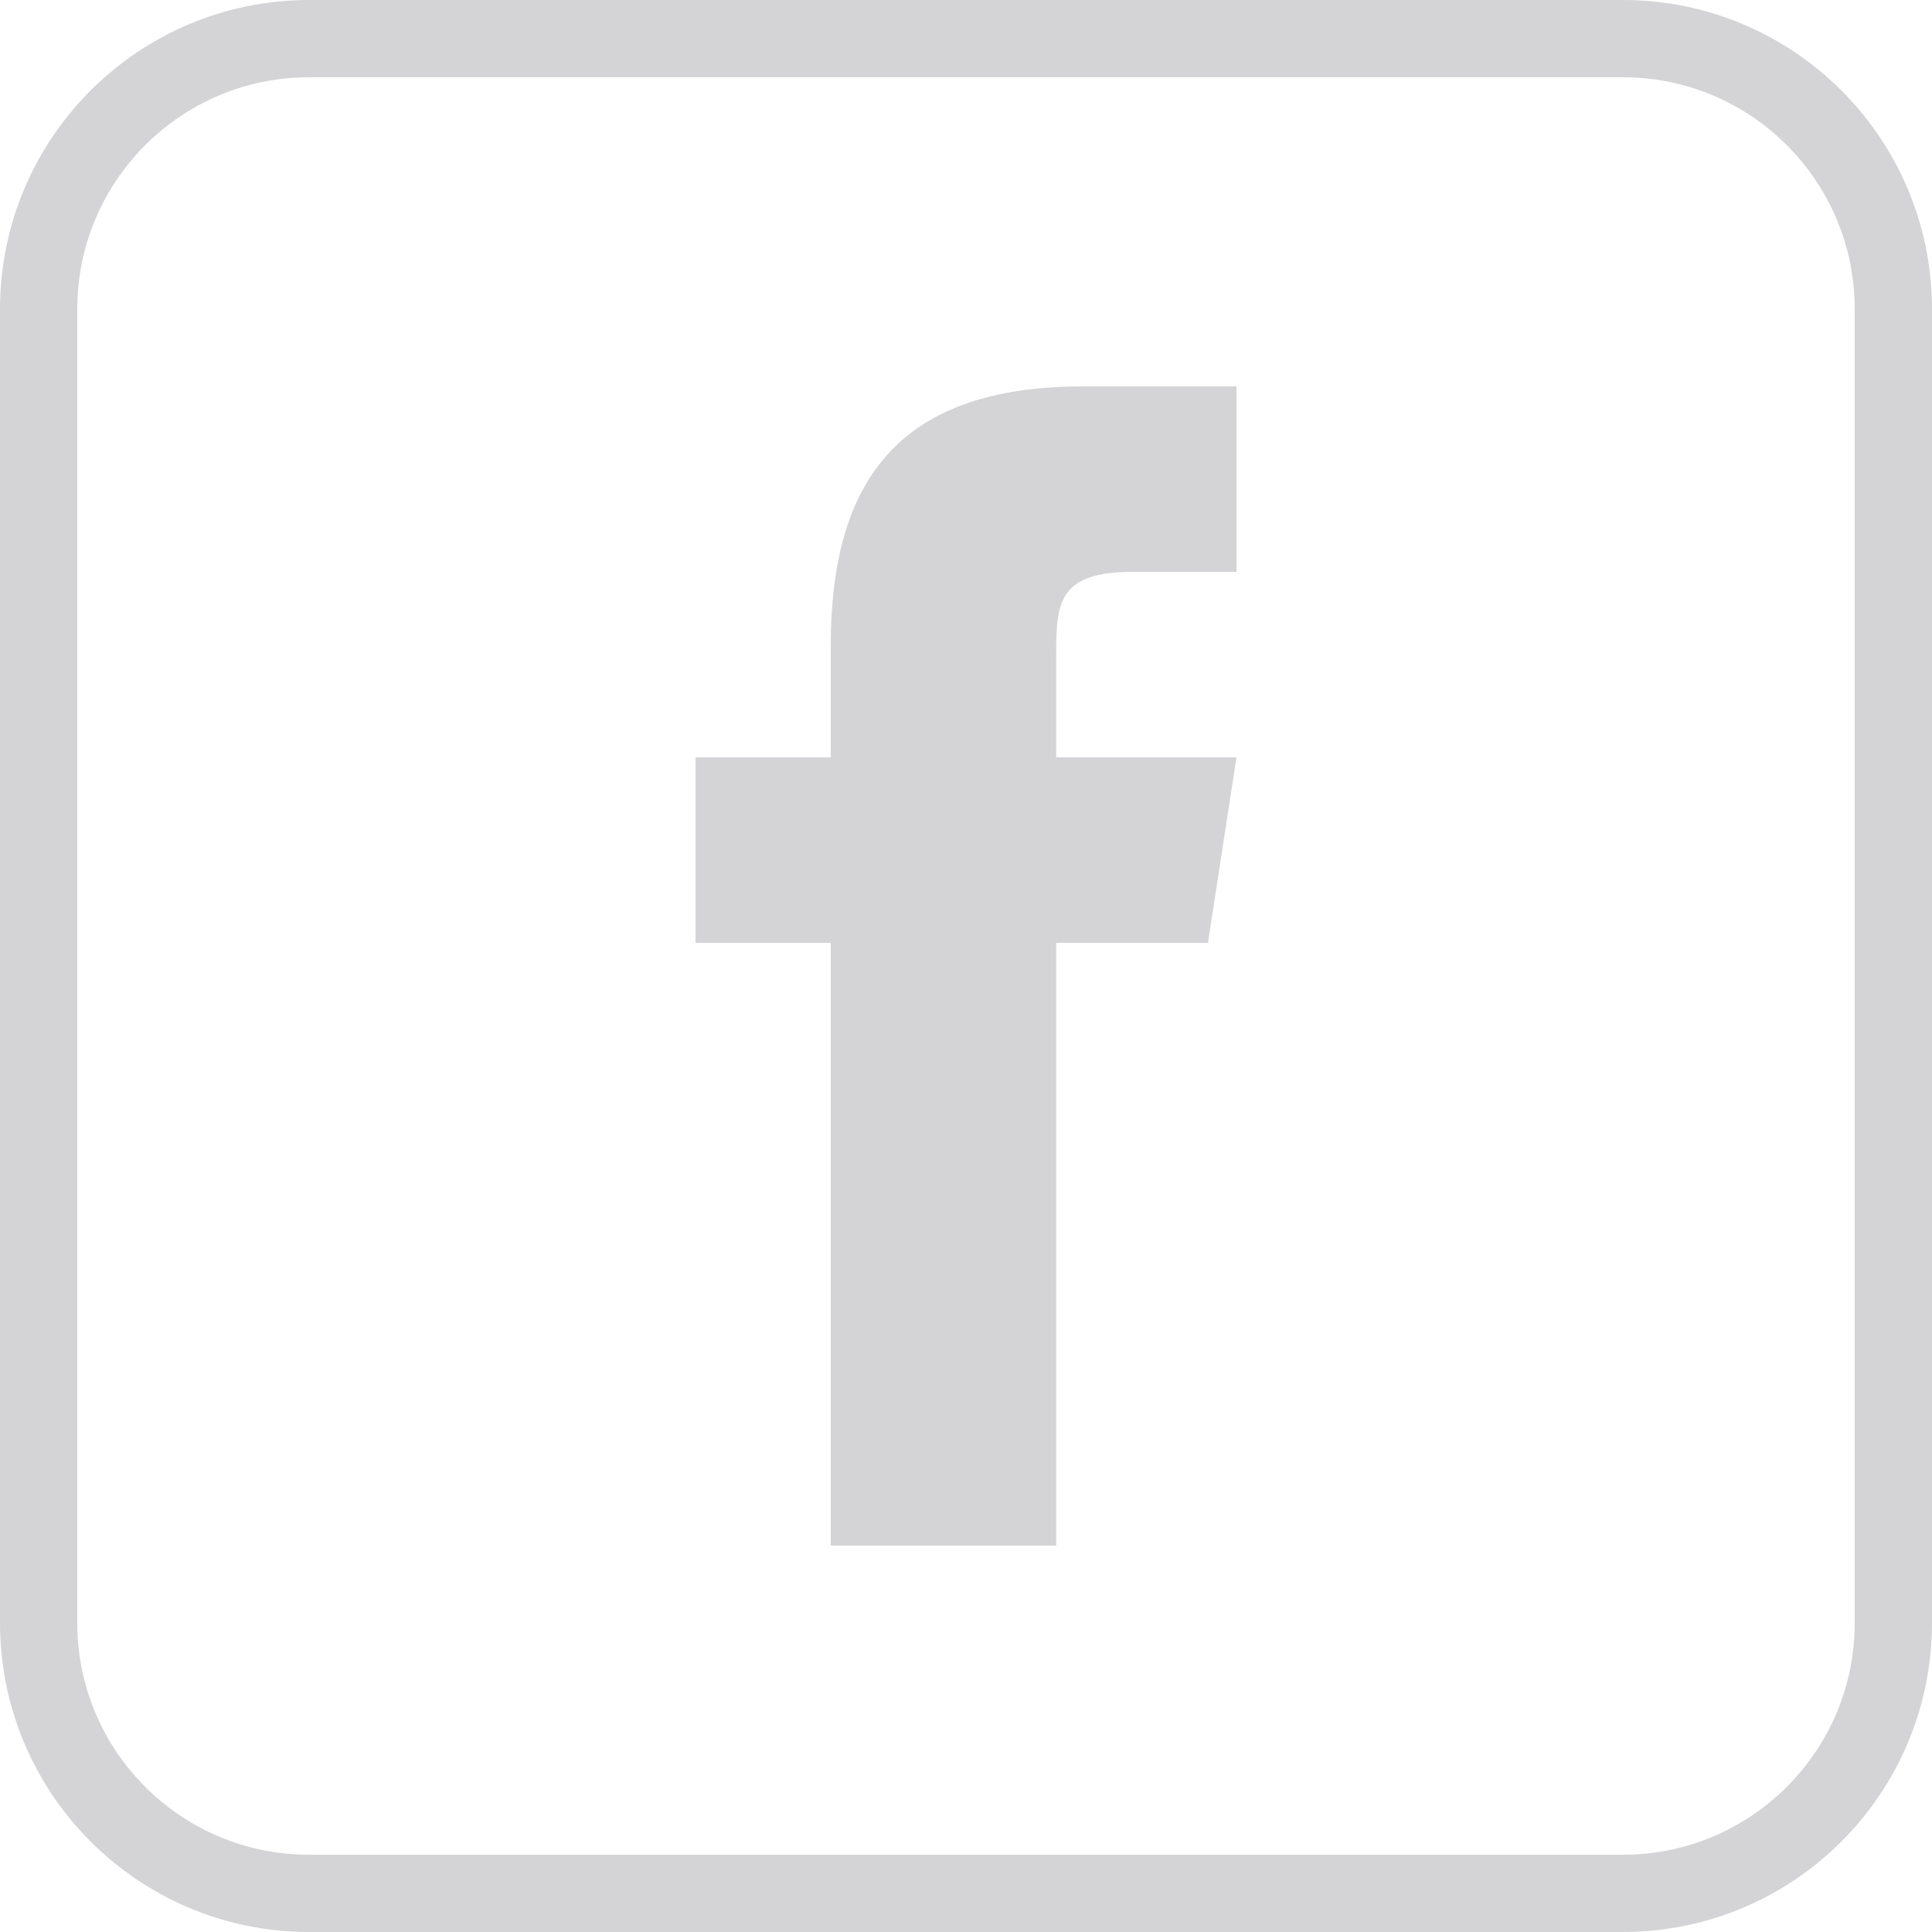
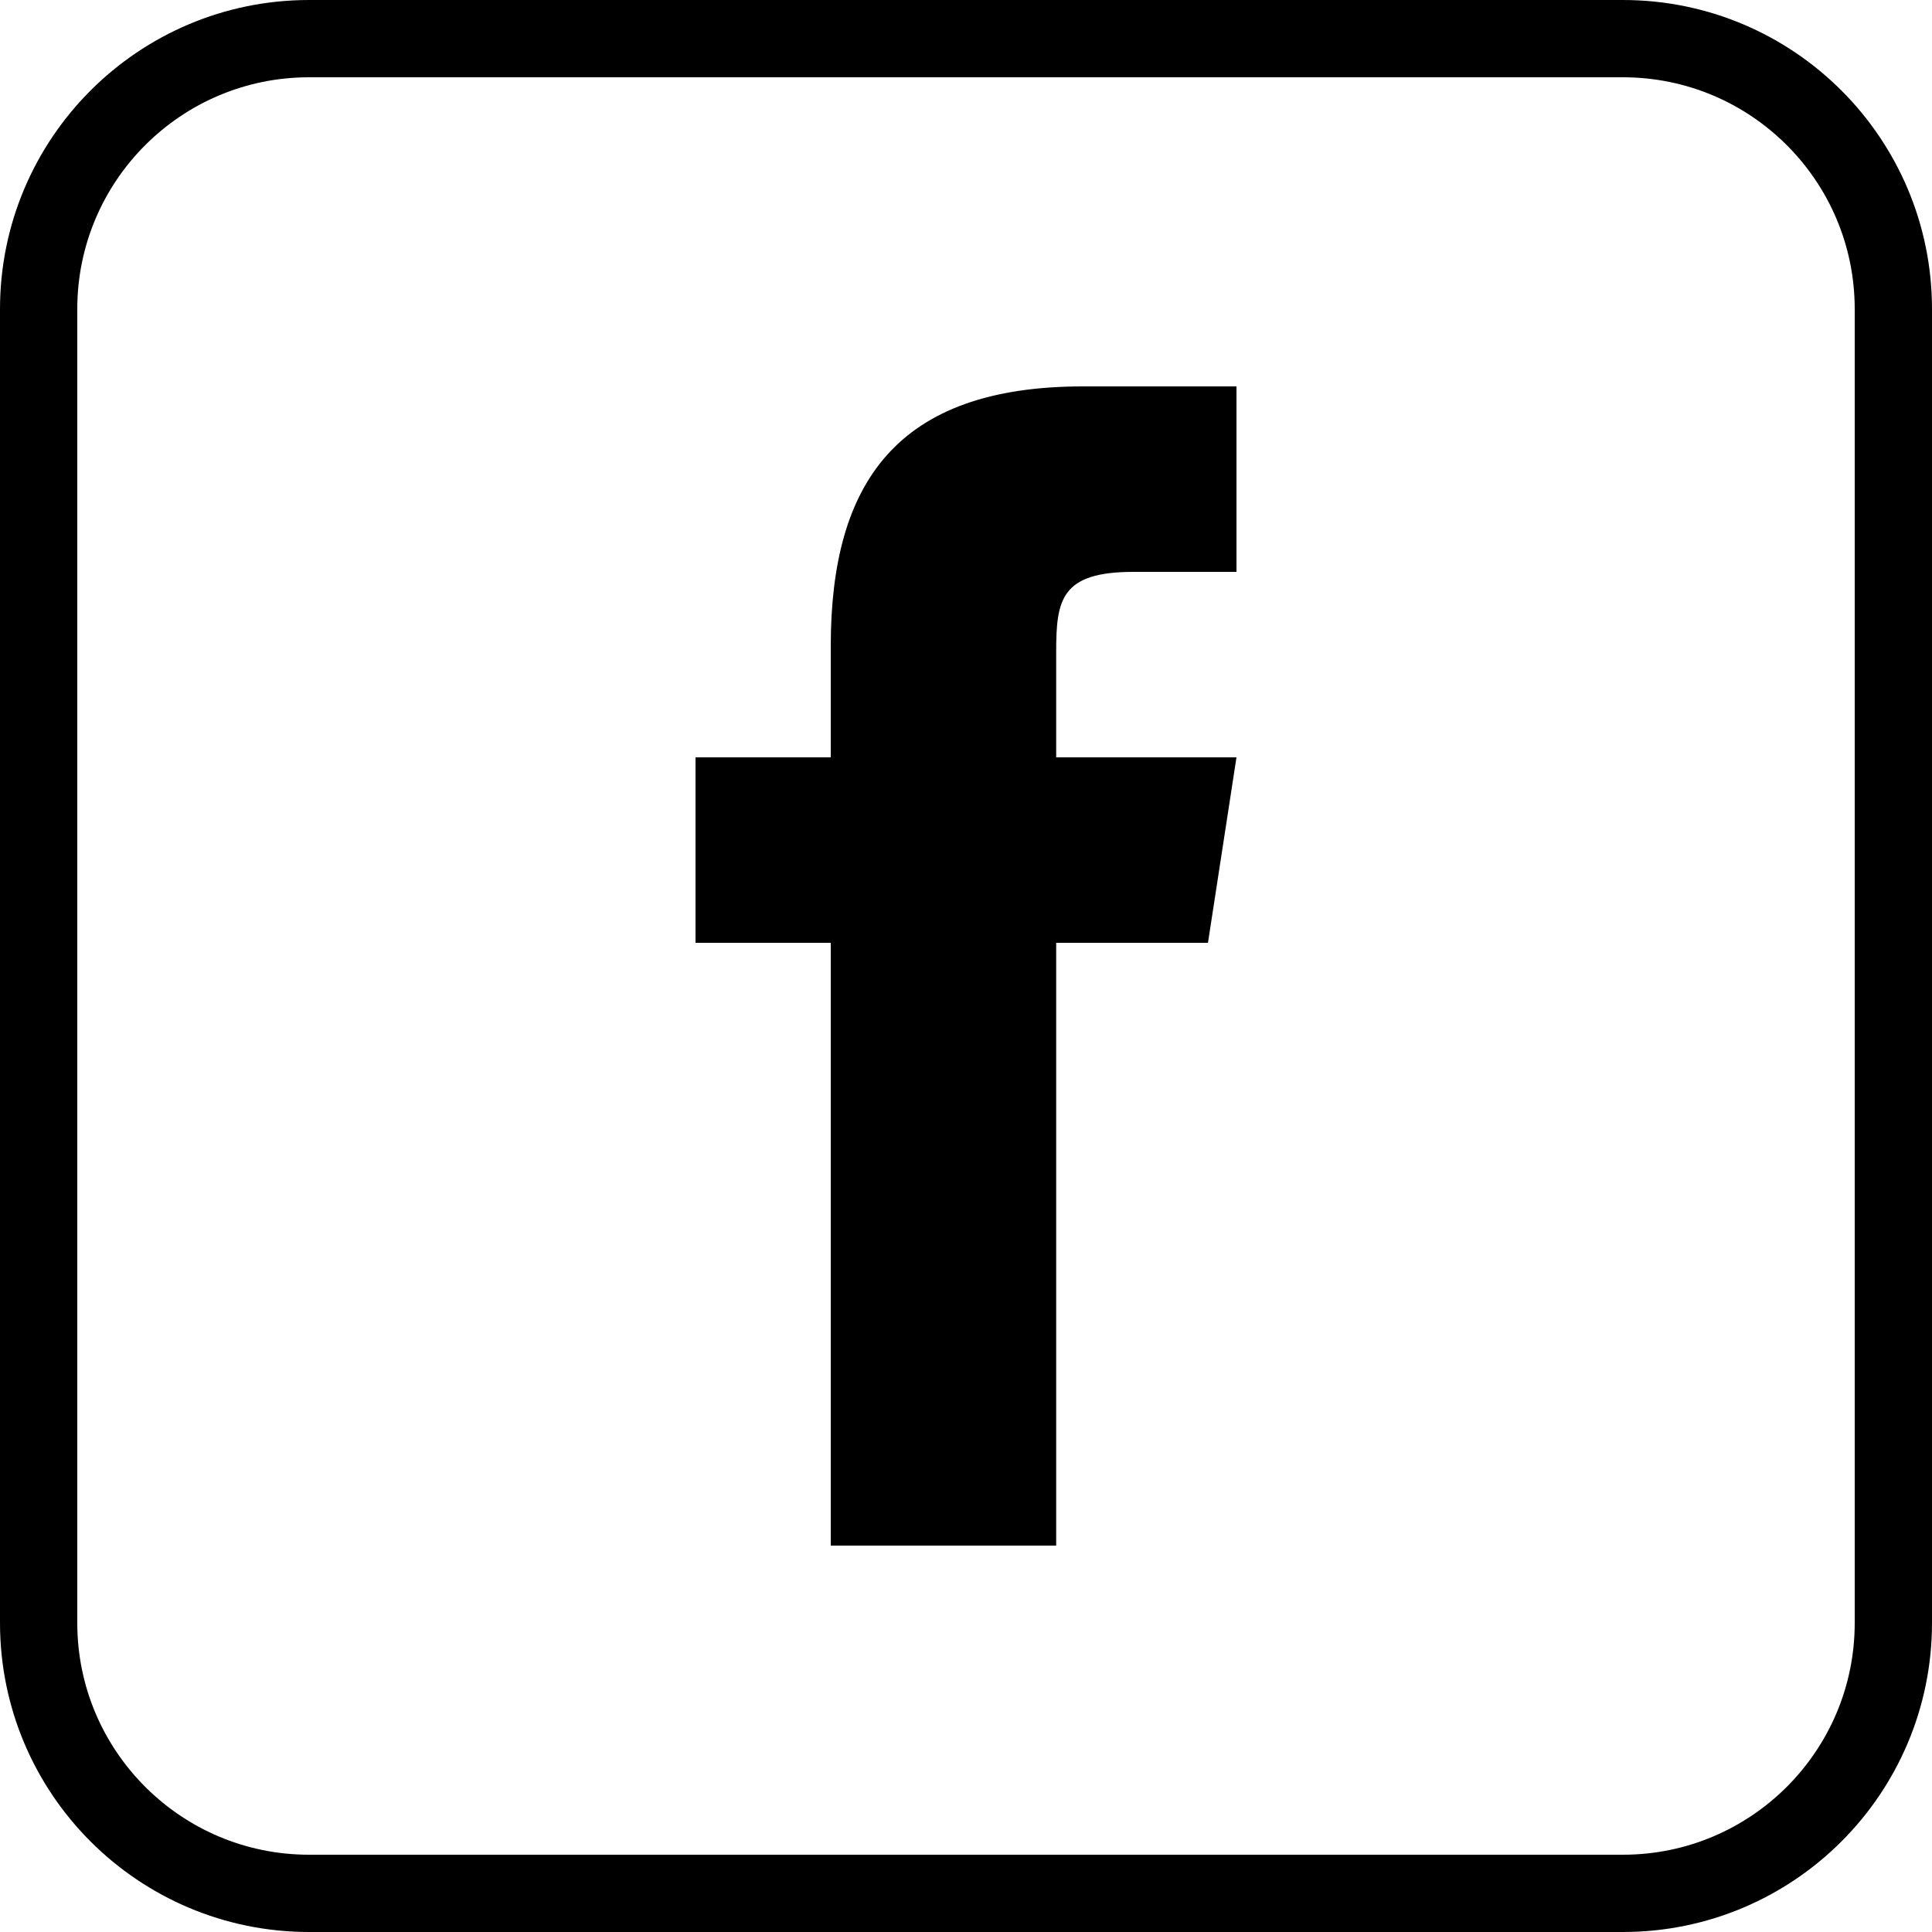
<svg xmlns="http://www.w3.org/2000/svg" width="25" height="25" viewBox="0 0 25 25" fill="none">
-   <rect x="0.5" y="0.5" width="24" height="24" rx="3.5" stroke="#D4D4D6" />
-   <path d="M15.631 12.2H13.667V20H10.75V12.2H9V9.8H10.75V8.354C10.752 6.249 11.602 5 14.013 5H16V7.4H14.667C13.728 7.4 13.667 7.761 13.667 8.434V9.8H16L15.631 12.2Z" fill="#D4D4D6" />
+   <rect x="0.5" y="0.5" width="24" height="24" rx="3.5" stroke="#000000" />
+   <path d="M15.631 12.2H13.667V20H10.75V12.2H9V9.8H10.75V8.354C10.752 6.249 11.602 5 14.013 5H16V7.4H14.667C13.728 7.4 13.667 7.761 13.667 8.434V9.8H16L15.631 12.2Z" fill="#000000" />
</svg>
